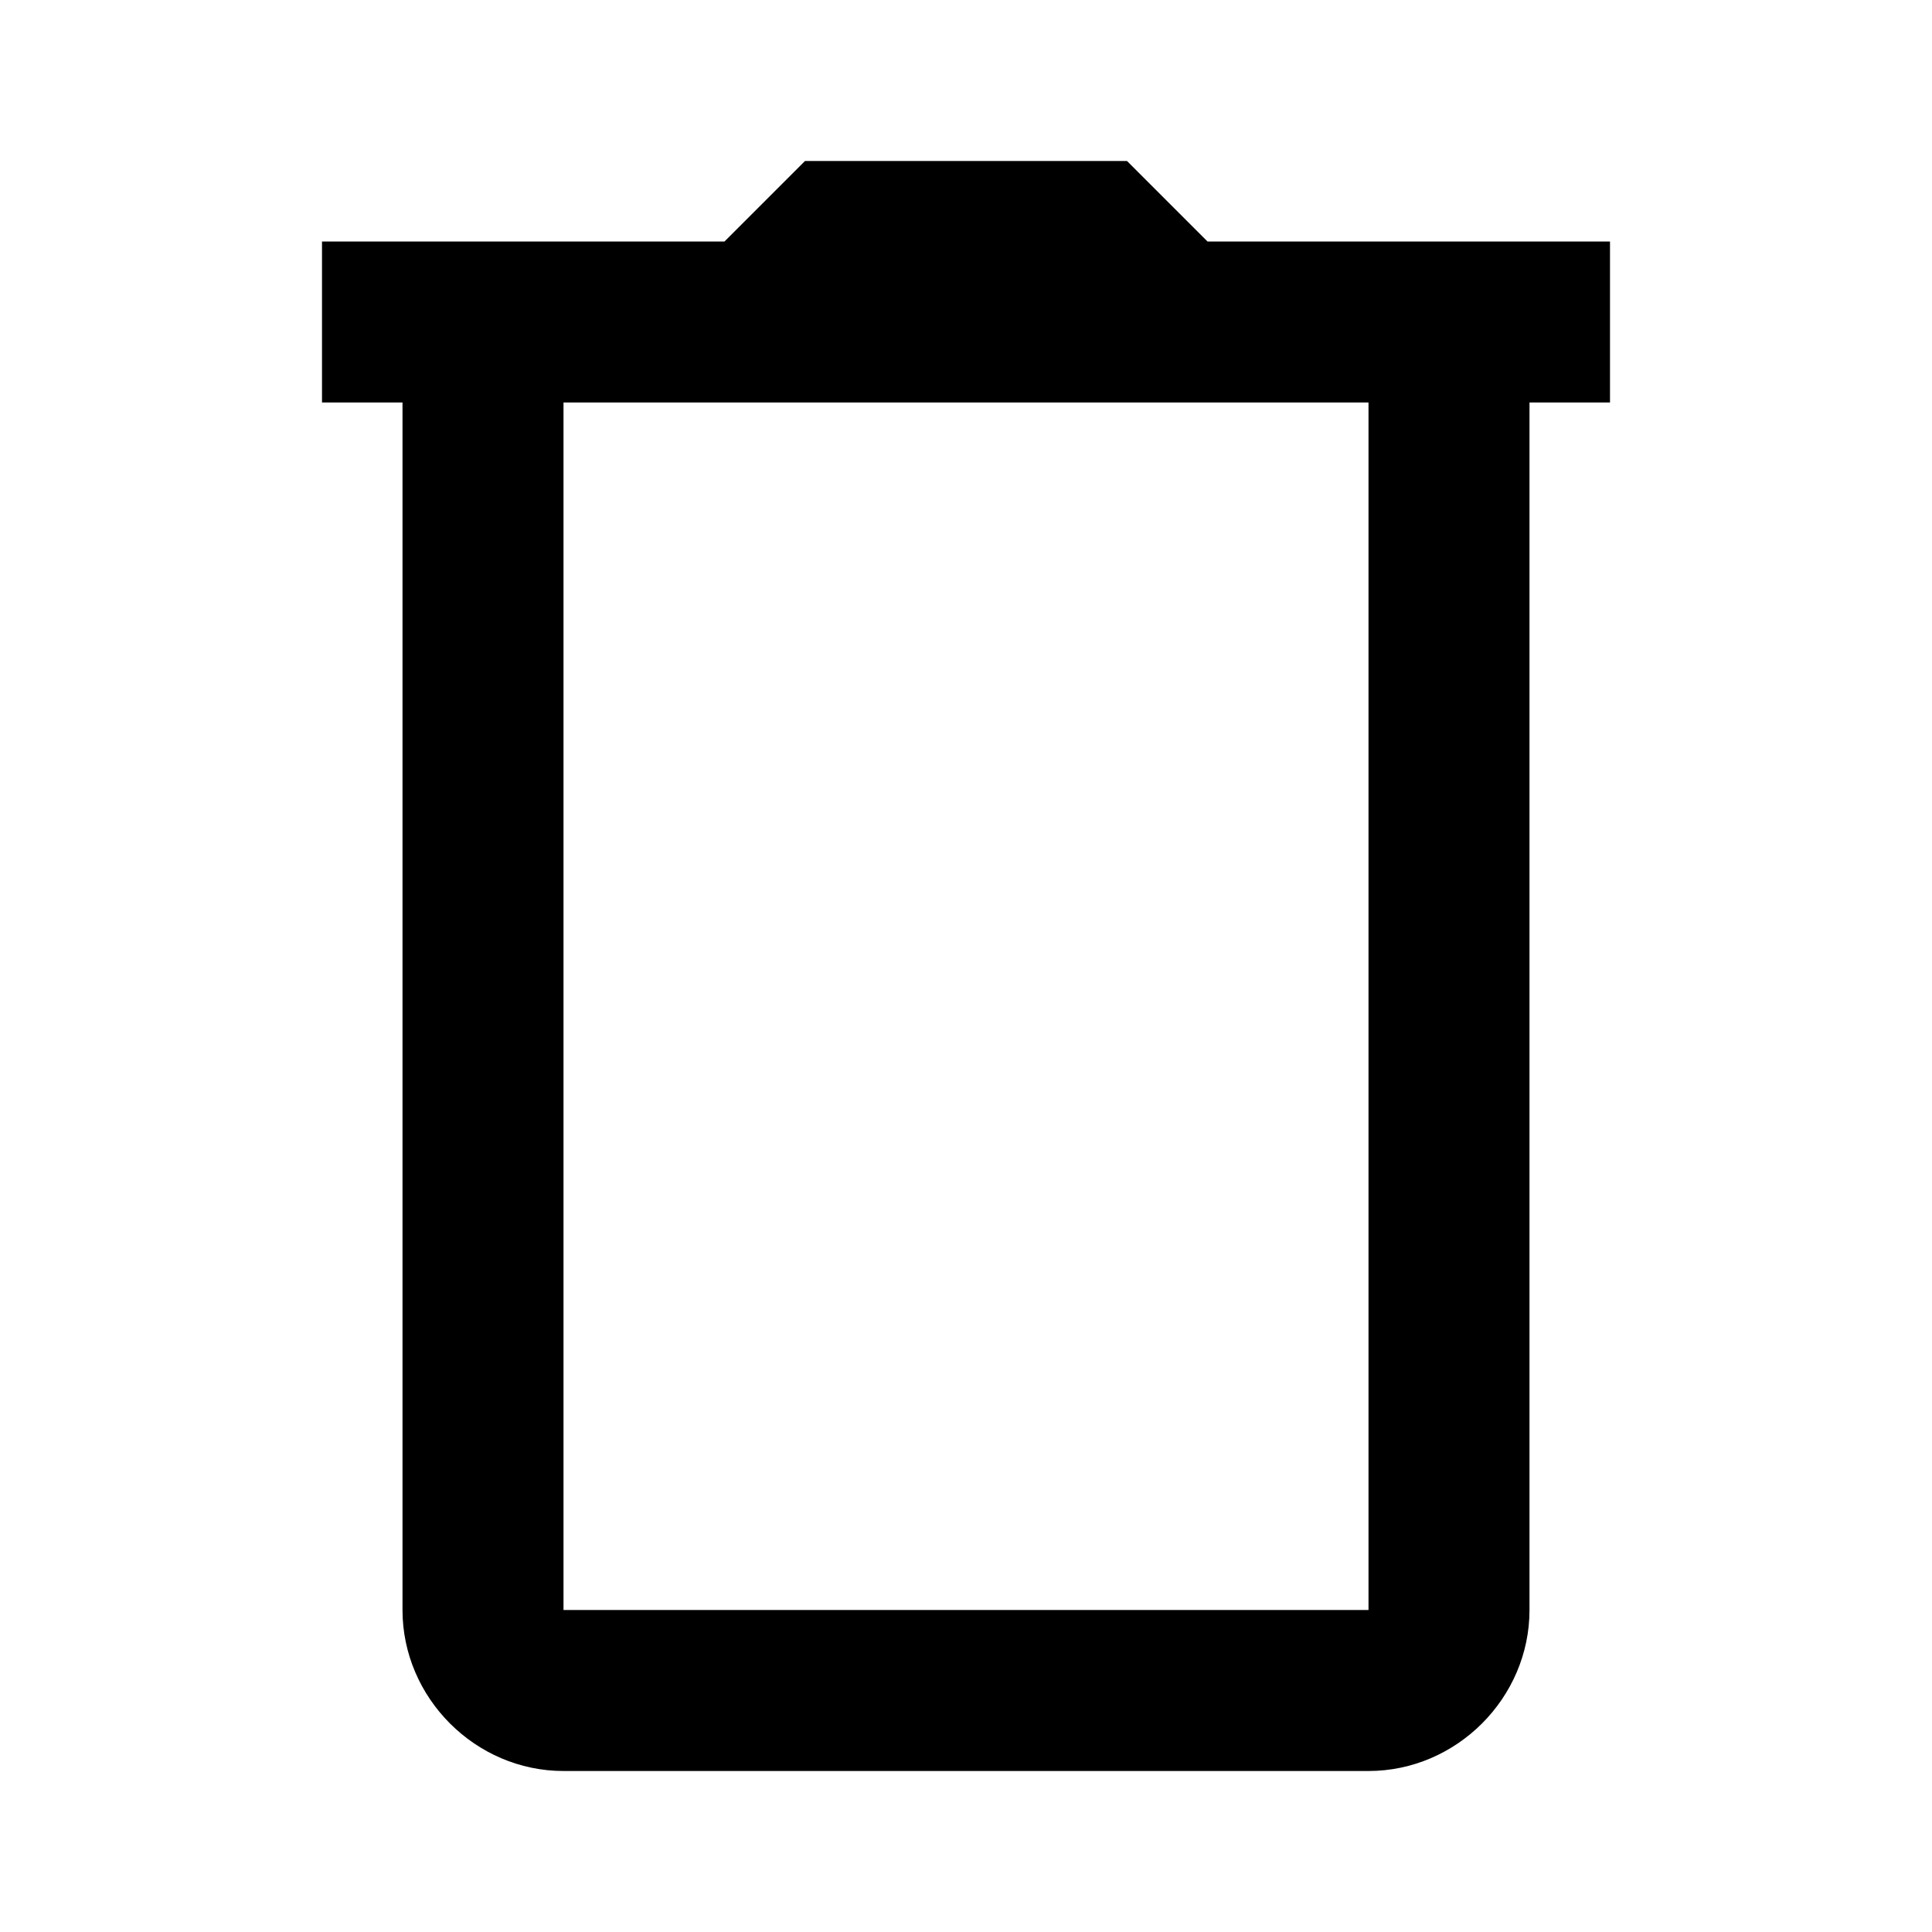
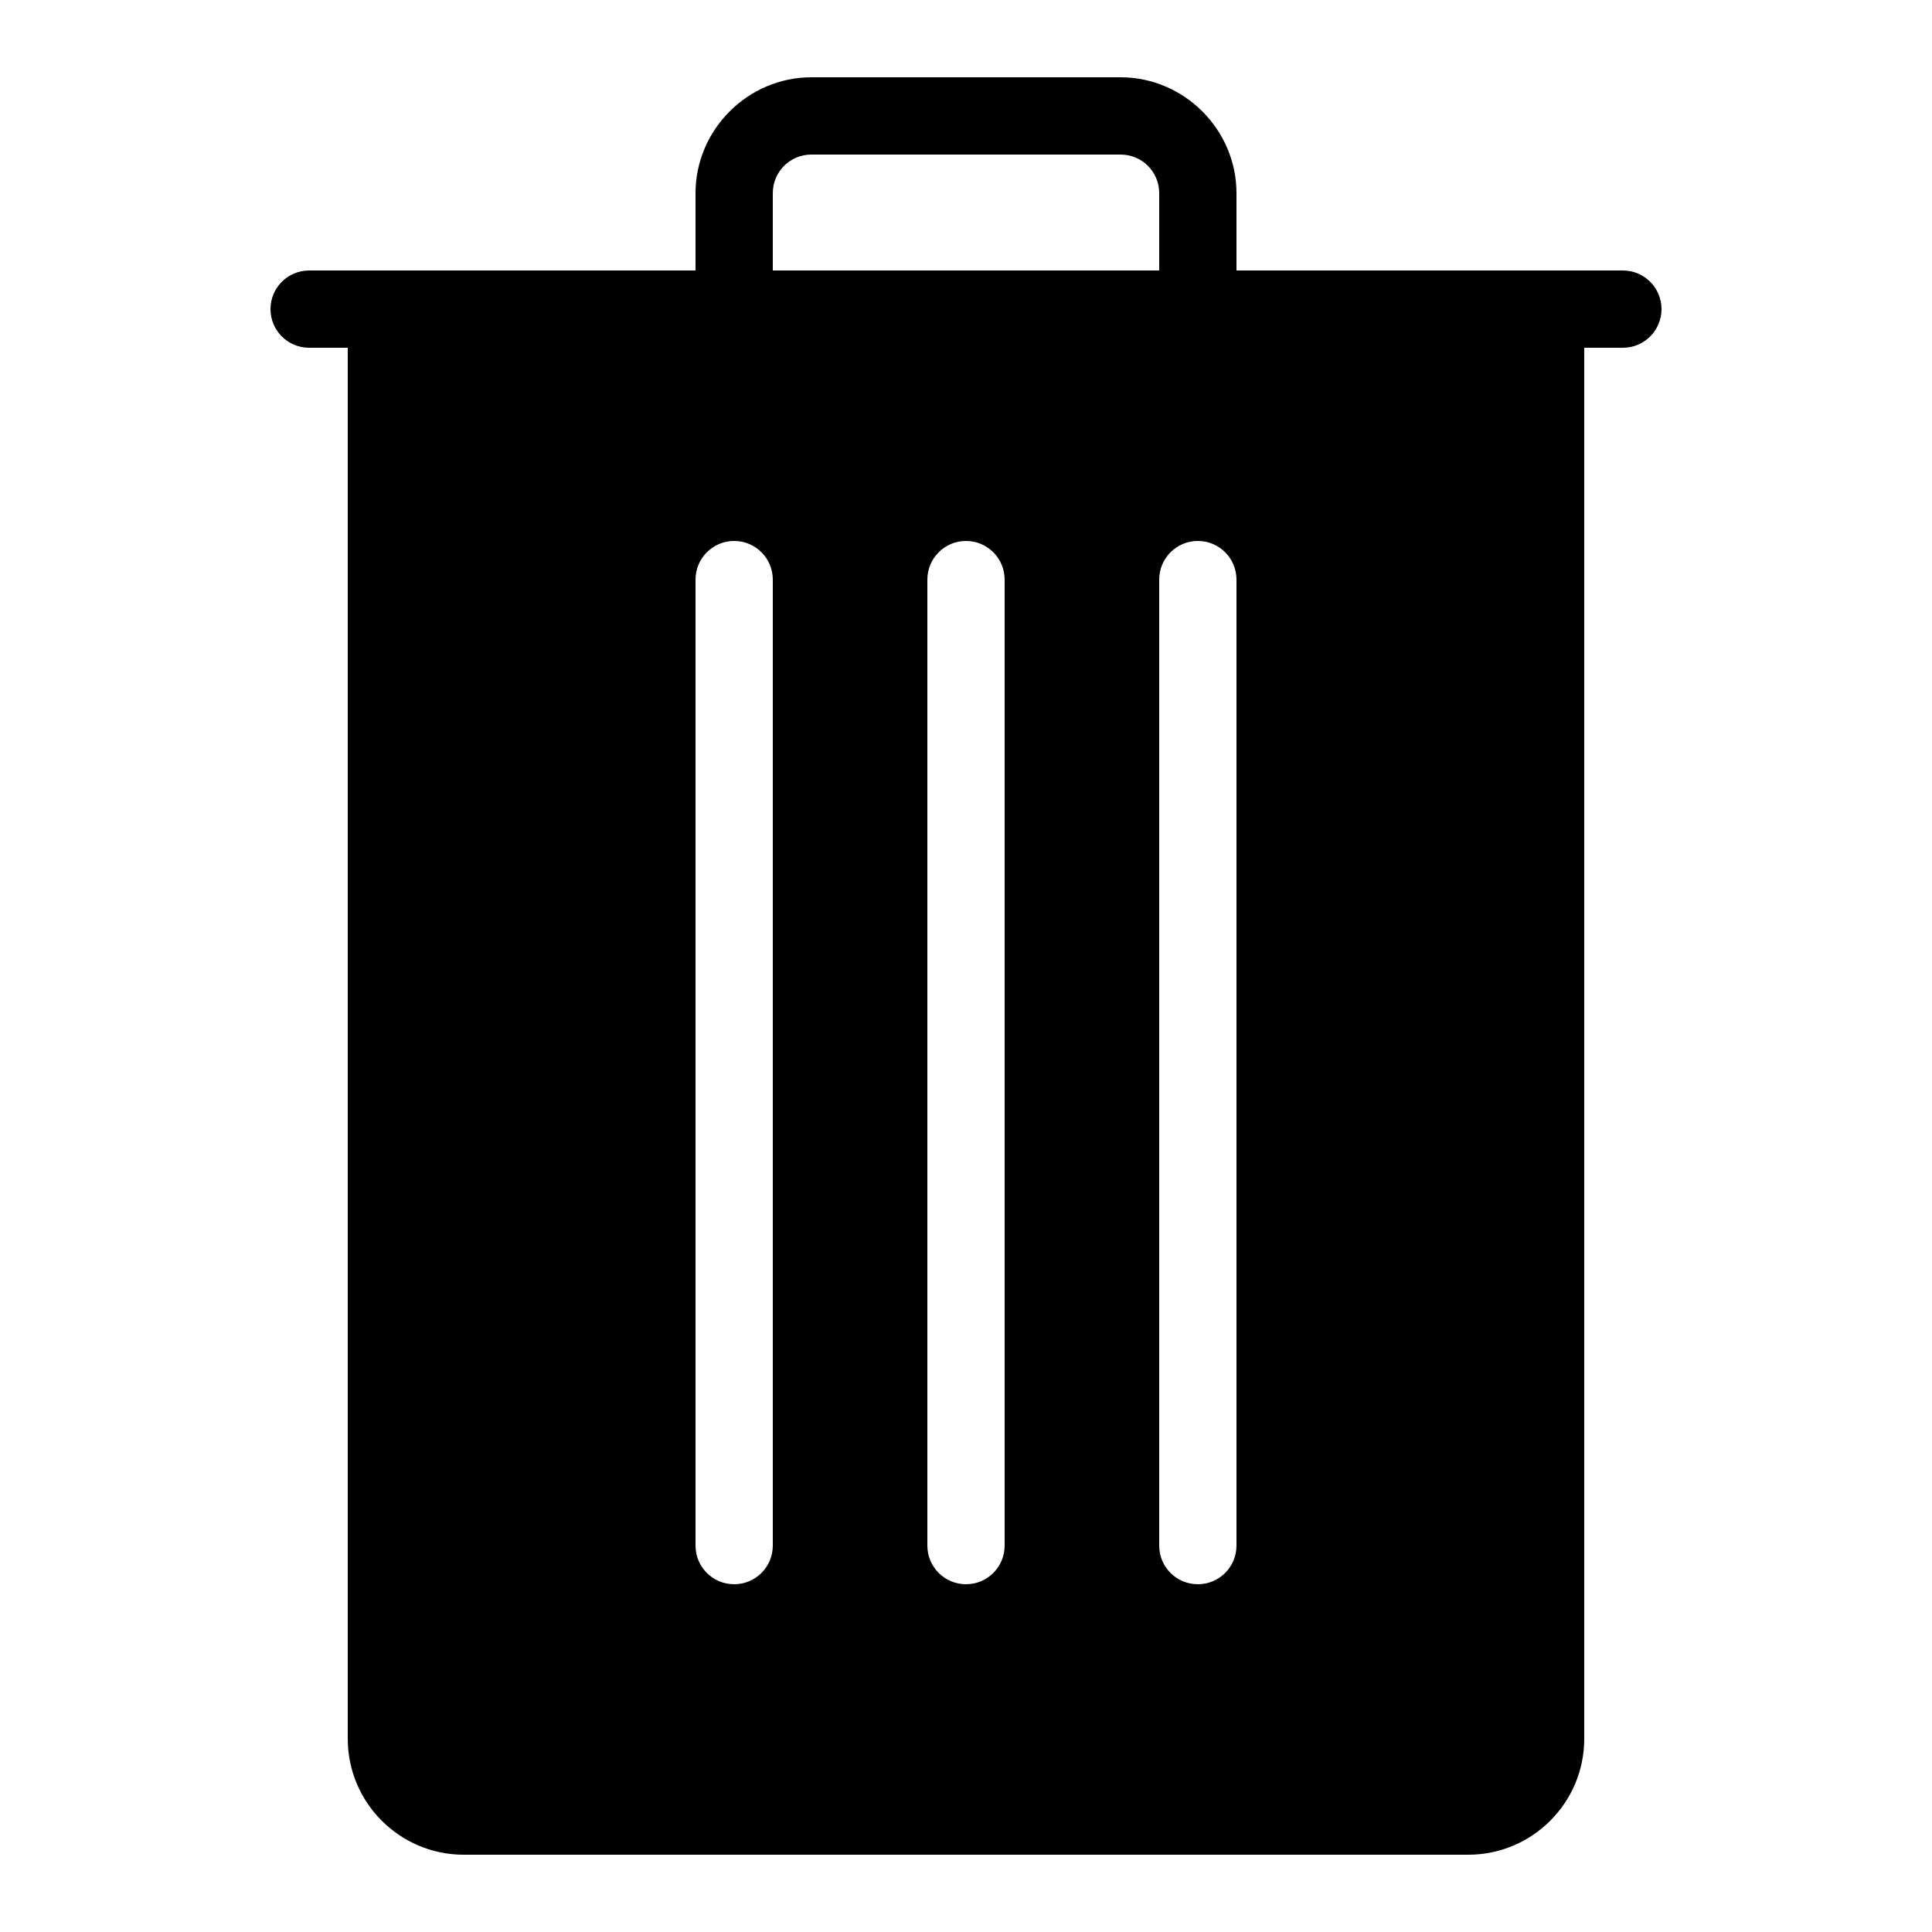
- <svg xmlns="http://www.w3.org/2000/svg" viewBox="0 0 24 24" width="24px" height="24px" fill="black">
-   <path d="M 10 2 L 9 3 L 5 3 L 4 3 L 4 5 L 5 5 L 5 20 C 5 21.093 5.907 22 7 22 L 17 22 C  18.093 22 19 21.093 19 20 L 19 5 L 20 5 L 20 3 L 19 3 L 18 3 L 15 3 L 14 2 L 10 2 z M 7 5 L 17 5 L 17 20 L 7 20 L 7 5 z" />
+ <svg xmlns="http://www.w3.org/2000/svg" viewBox="0 0 50 50" width="50px" height="50px">
+   <path d="M 21 2 C 19.355 2 18 3.355 18 5 L 18 7 L 8 7 A 1 1 0 1 0 8 9 L 9 9 L 9 45 C 9 46.654 10.346 48 12 48 L 38 48 C 39.654 48 41 46.654 41 45 L 41 9 L 42 9 A 1 1 0 1 0 42 7 L 32 7 L 32 5 C 32 3.355 30.645 2 29 2 L 21 2 z M 21 4 L 29 4 C 29.555 4 30 4.445 30 5 L 30 7 L 20 7 L 20 5 C 20 4.445 20.445 4 21 4 z M 19 14 C 19.552 14 20 14.448 20 15 L 20 40 C 20 40.553 19.552 41 19 41 C 18.448 41 18 40.553 18 40 L 18 15 C 18 14.448 18.448 14 19 14 z M 25 14 C 25.552 14 26 14.448 26 15 L 26 40 C 26 40.553 25.552 41 25 41 C 24.448 41 24 40.553 24 40 L 24 15 C 24 14.448 24.448 14 25 14 z M 31 14 C 31.553 14 32 14.448 32 15 L 32 40 C 32 40.553 31.553 41 31 41 C 30.447 41 30 40.553 30 40 L 30 15 C 30 14.448 30.447 14 31 14 z" />
</svg>
